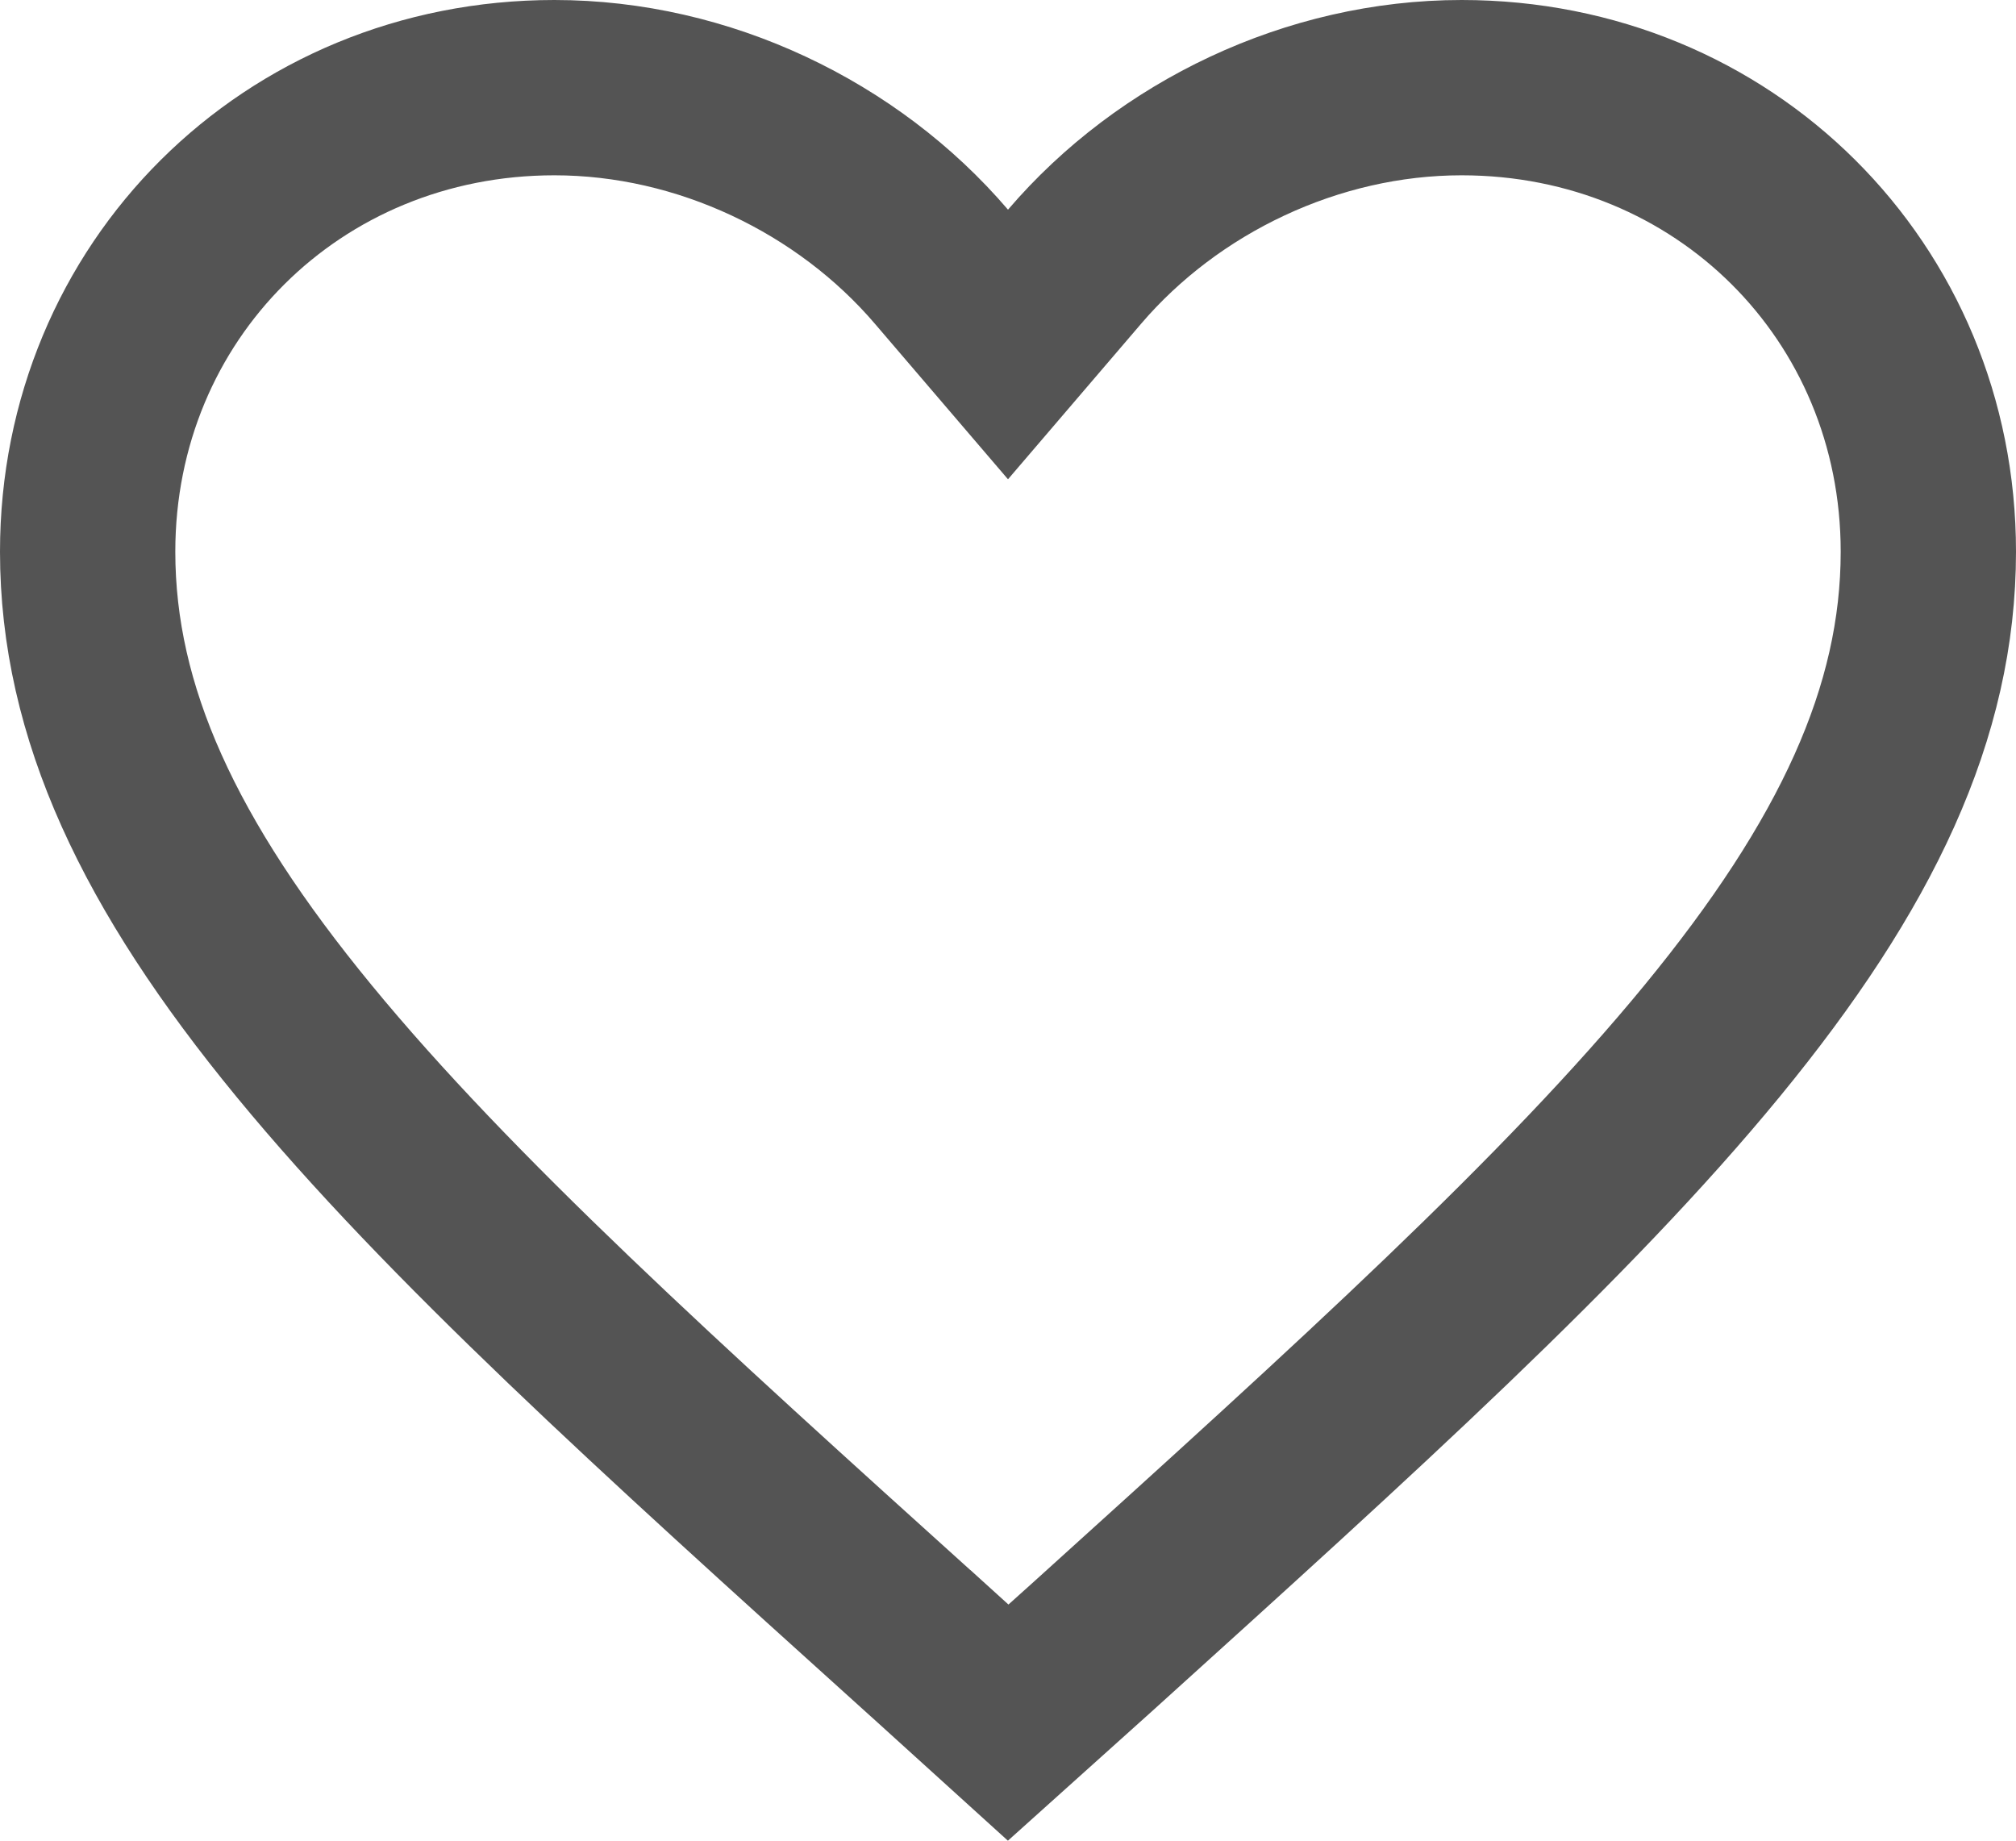
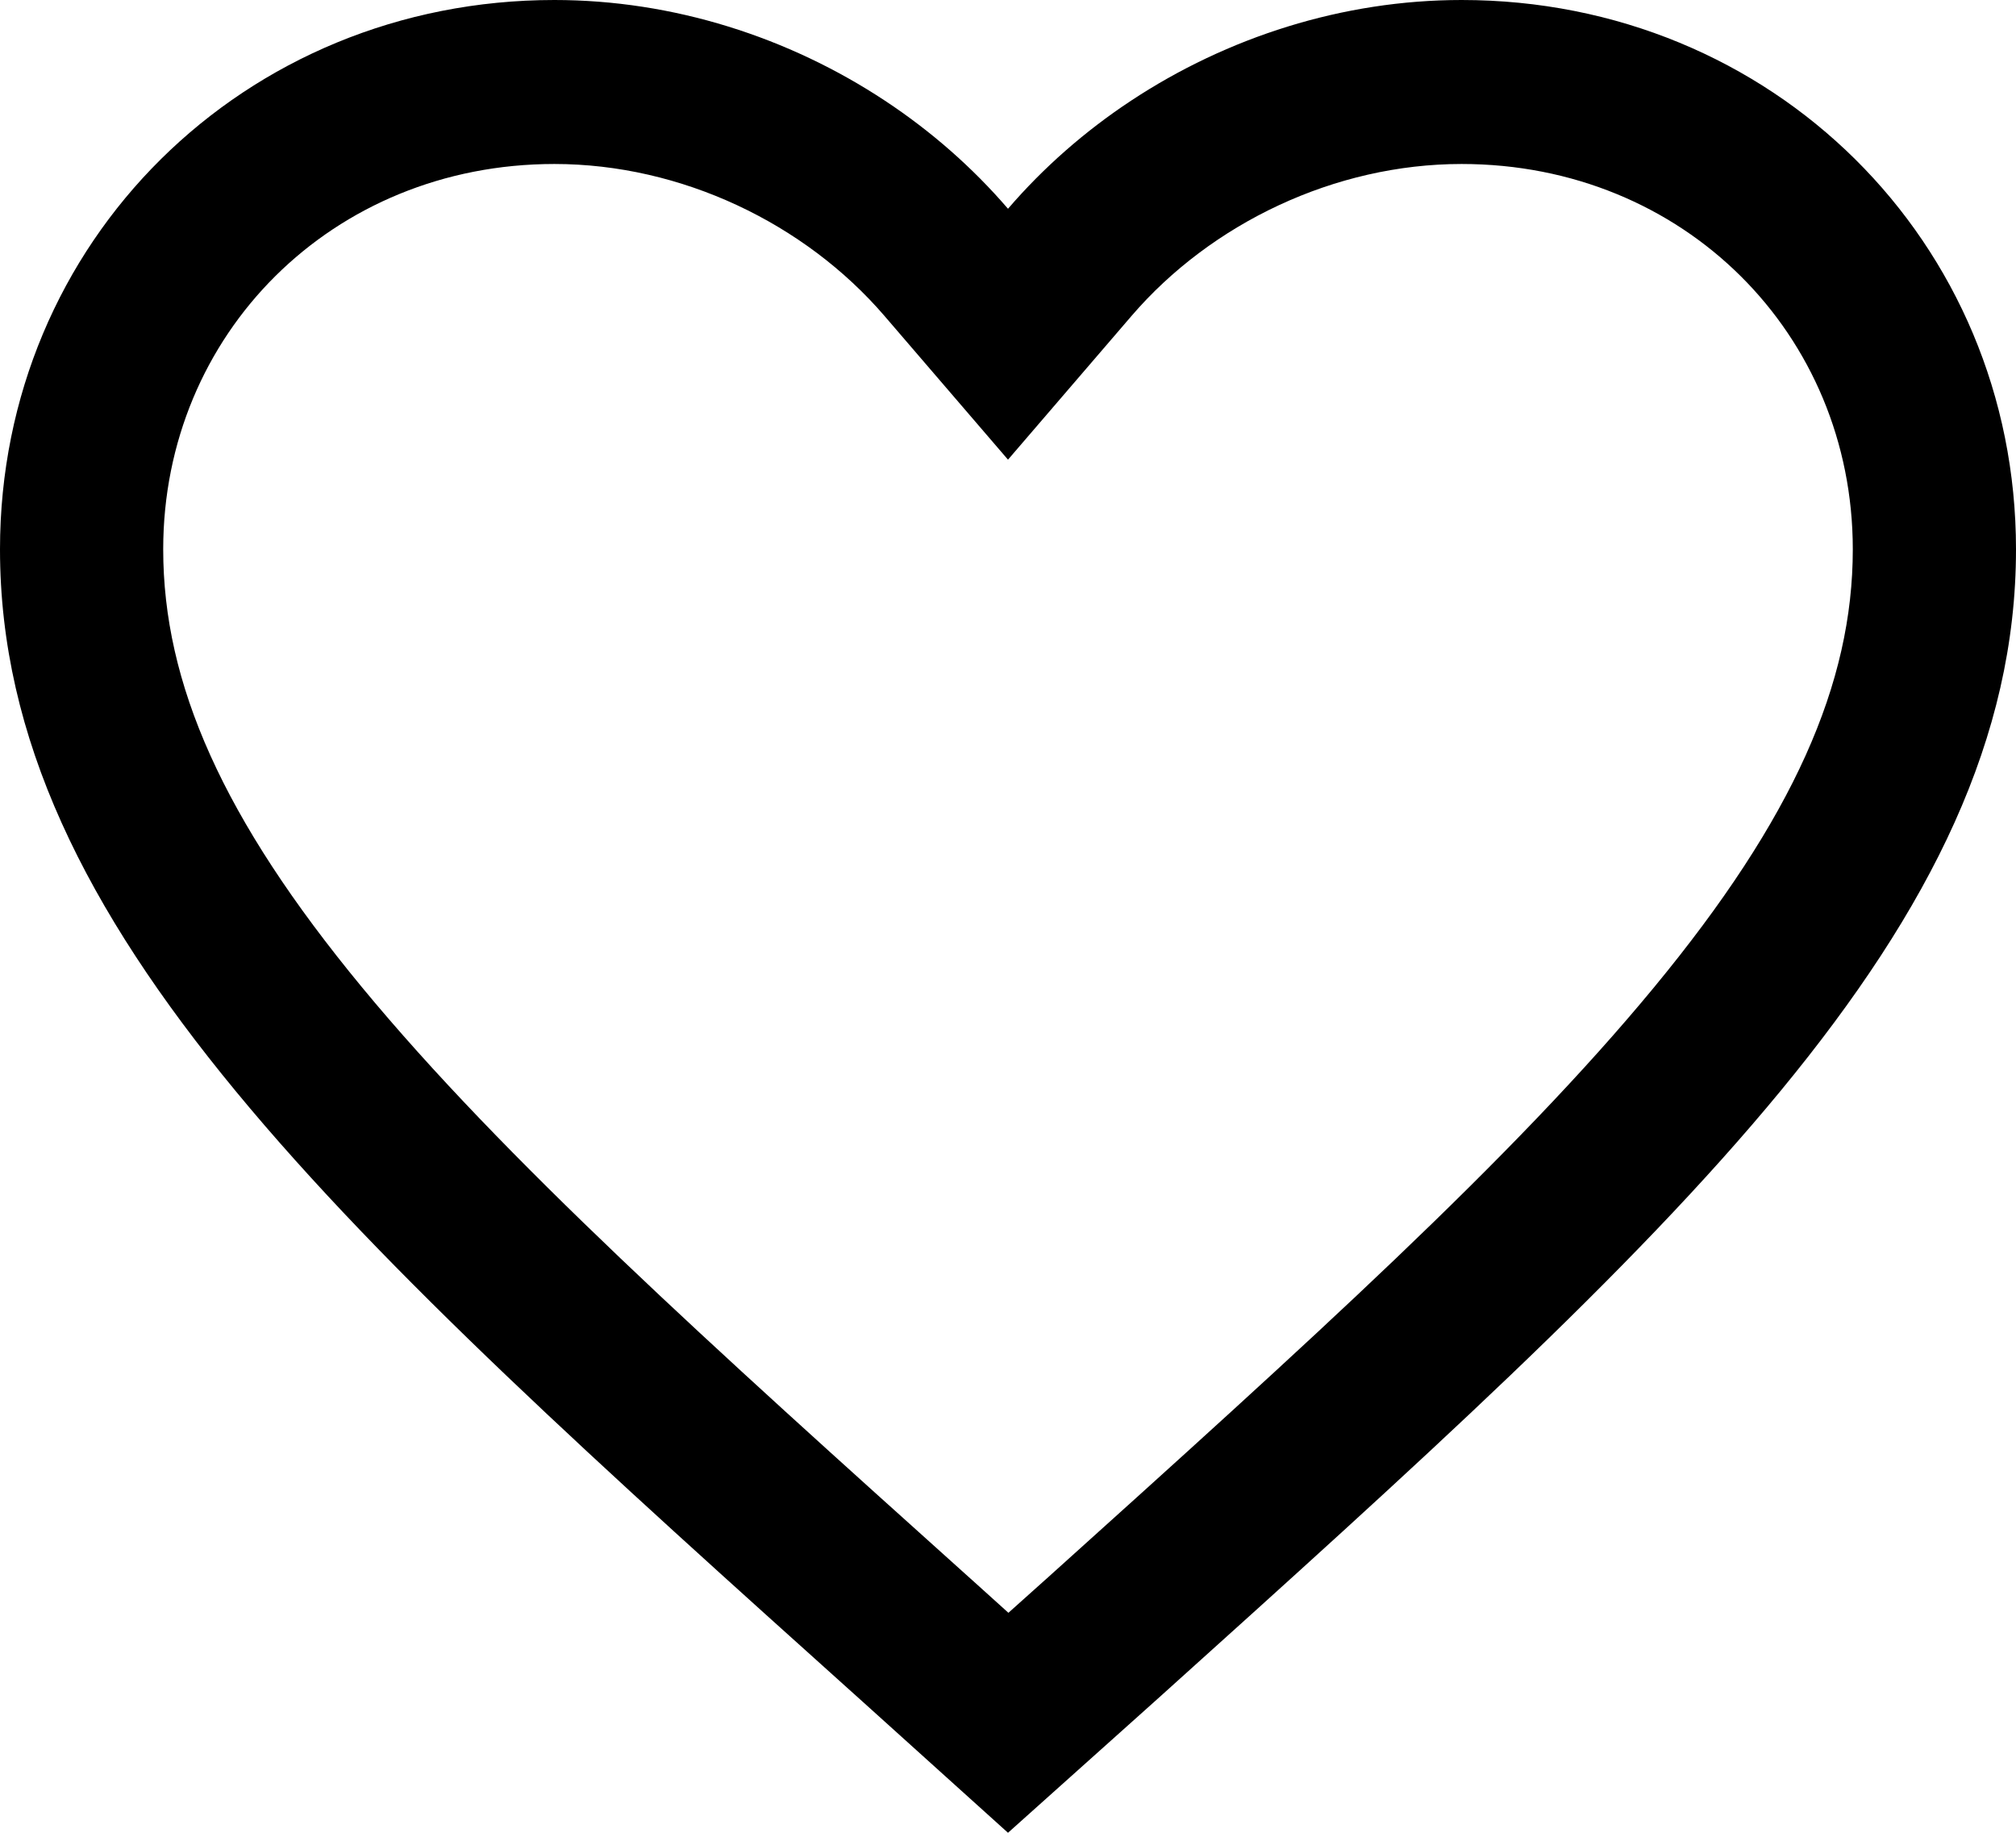
- <svg xmlns="http://www.w3.org/2000/svg" width="23" height="21" viewBox="0 0 23 21" fill="none">
-   <path d="M10.504 18.748L10.502 18.747C7.521 16.056 5.128 13.895 3.468 11.875C1.819 9.869 1 8.127 1 6.294C1 3.326 3.331 1 6.325 1C8.025 1 9.671 1.792 10.74 3.042L11.5 3.93L12.26 3.042C13.329 1.792 14.975 1 16.675 1C19.669 1 22 3.326 22 6.294C22 8.127 21.181 9.869 19.532 11.877C17.872 13.898 15.479 16.062 12.498 18.758C12.498 18.758 12.497 18.759 12.497 18.759L11.502 19.653L10.504 18.748Z" stroke="#545454" stroke-width="2" />
+ <svg xmlns="http://www.w3.org/2000/svg" width="44" height="40" viewBox="0 0 44 40" fill="none">
+   <path fill-rule="evenodd" clip-rule="evenodd" d="M21.184 34.455L21.189 34.459L22.009 35.199L22.813 34.479C22.814 34.478 22.815 34.477 22.817 34.476C28.553 29.311 33.023 25.279 36.101 21.547C39.142 17.862 40.438 14.917 40.438 11.989C40.438 7.299 36.756 3.579 31.9 3.579C29.132 3.579 26.434 4.873 24.696 6.895L22 10.032L19.304 6.895C17.566 4.873 14.868 3.579 12.1 3.579C7.244 3.579 3.562 7.299 3.562 11.989C3.562 14.917 4.858 17.861 7.898 21.544C10.977 25.273 15.447 29.3 21.184 34.455ZM25.19 37.144L22 40L18.81 37.123L18.782 37.098C7.468 26.932 0 20.222 0 11.989C0 5.275 5.324 0 12.1 0C14.693 0 17.215 0.81 19.318 2.2C20.32 2.862 21.226 3.656 22 4.556C22.774 3.656 23.68 2.862 24.682 2.2C26.785 0.81 29.307 0 31.9 0C38.676 0 44 5.275 44 11.989C44 20.208 36.558 26.908 25.277 37.066L25.19 37.144Z" fill="black" />
</svg>
